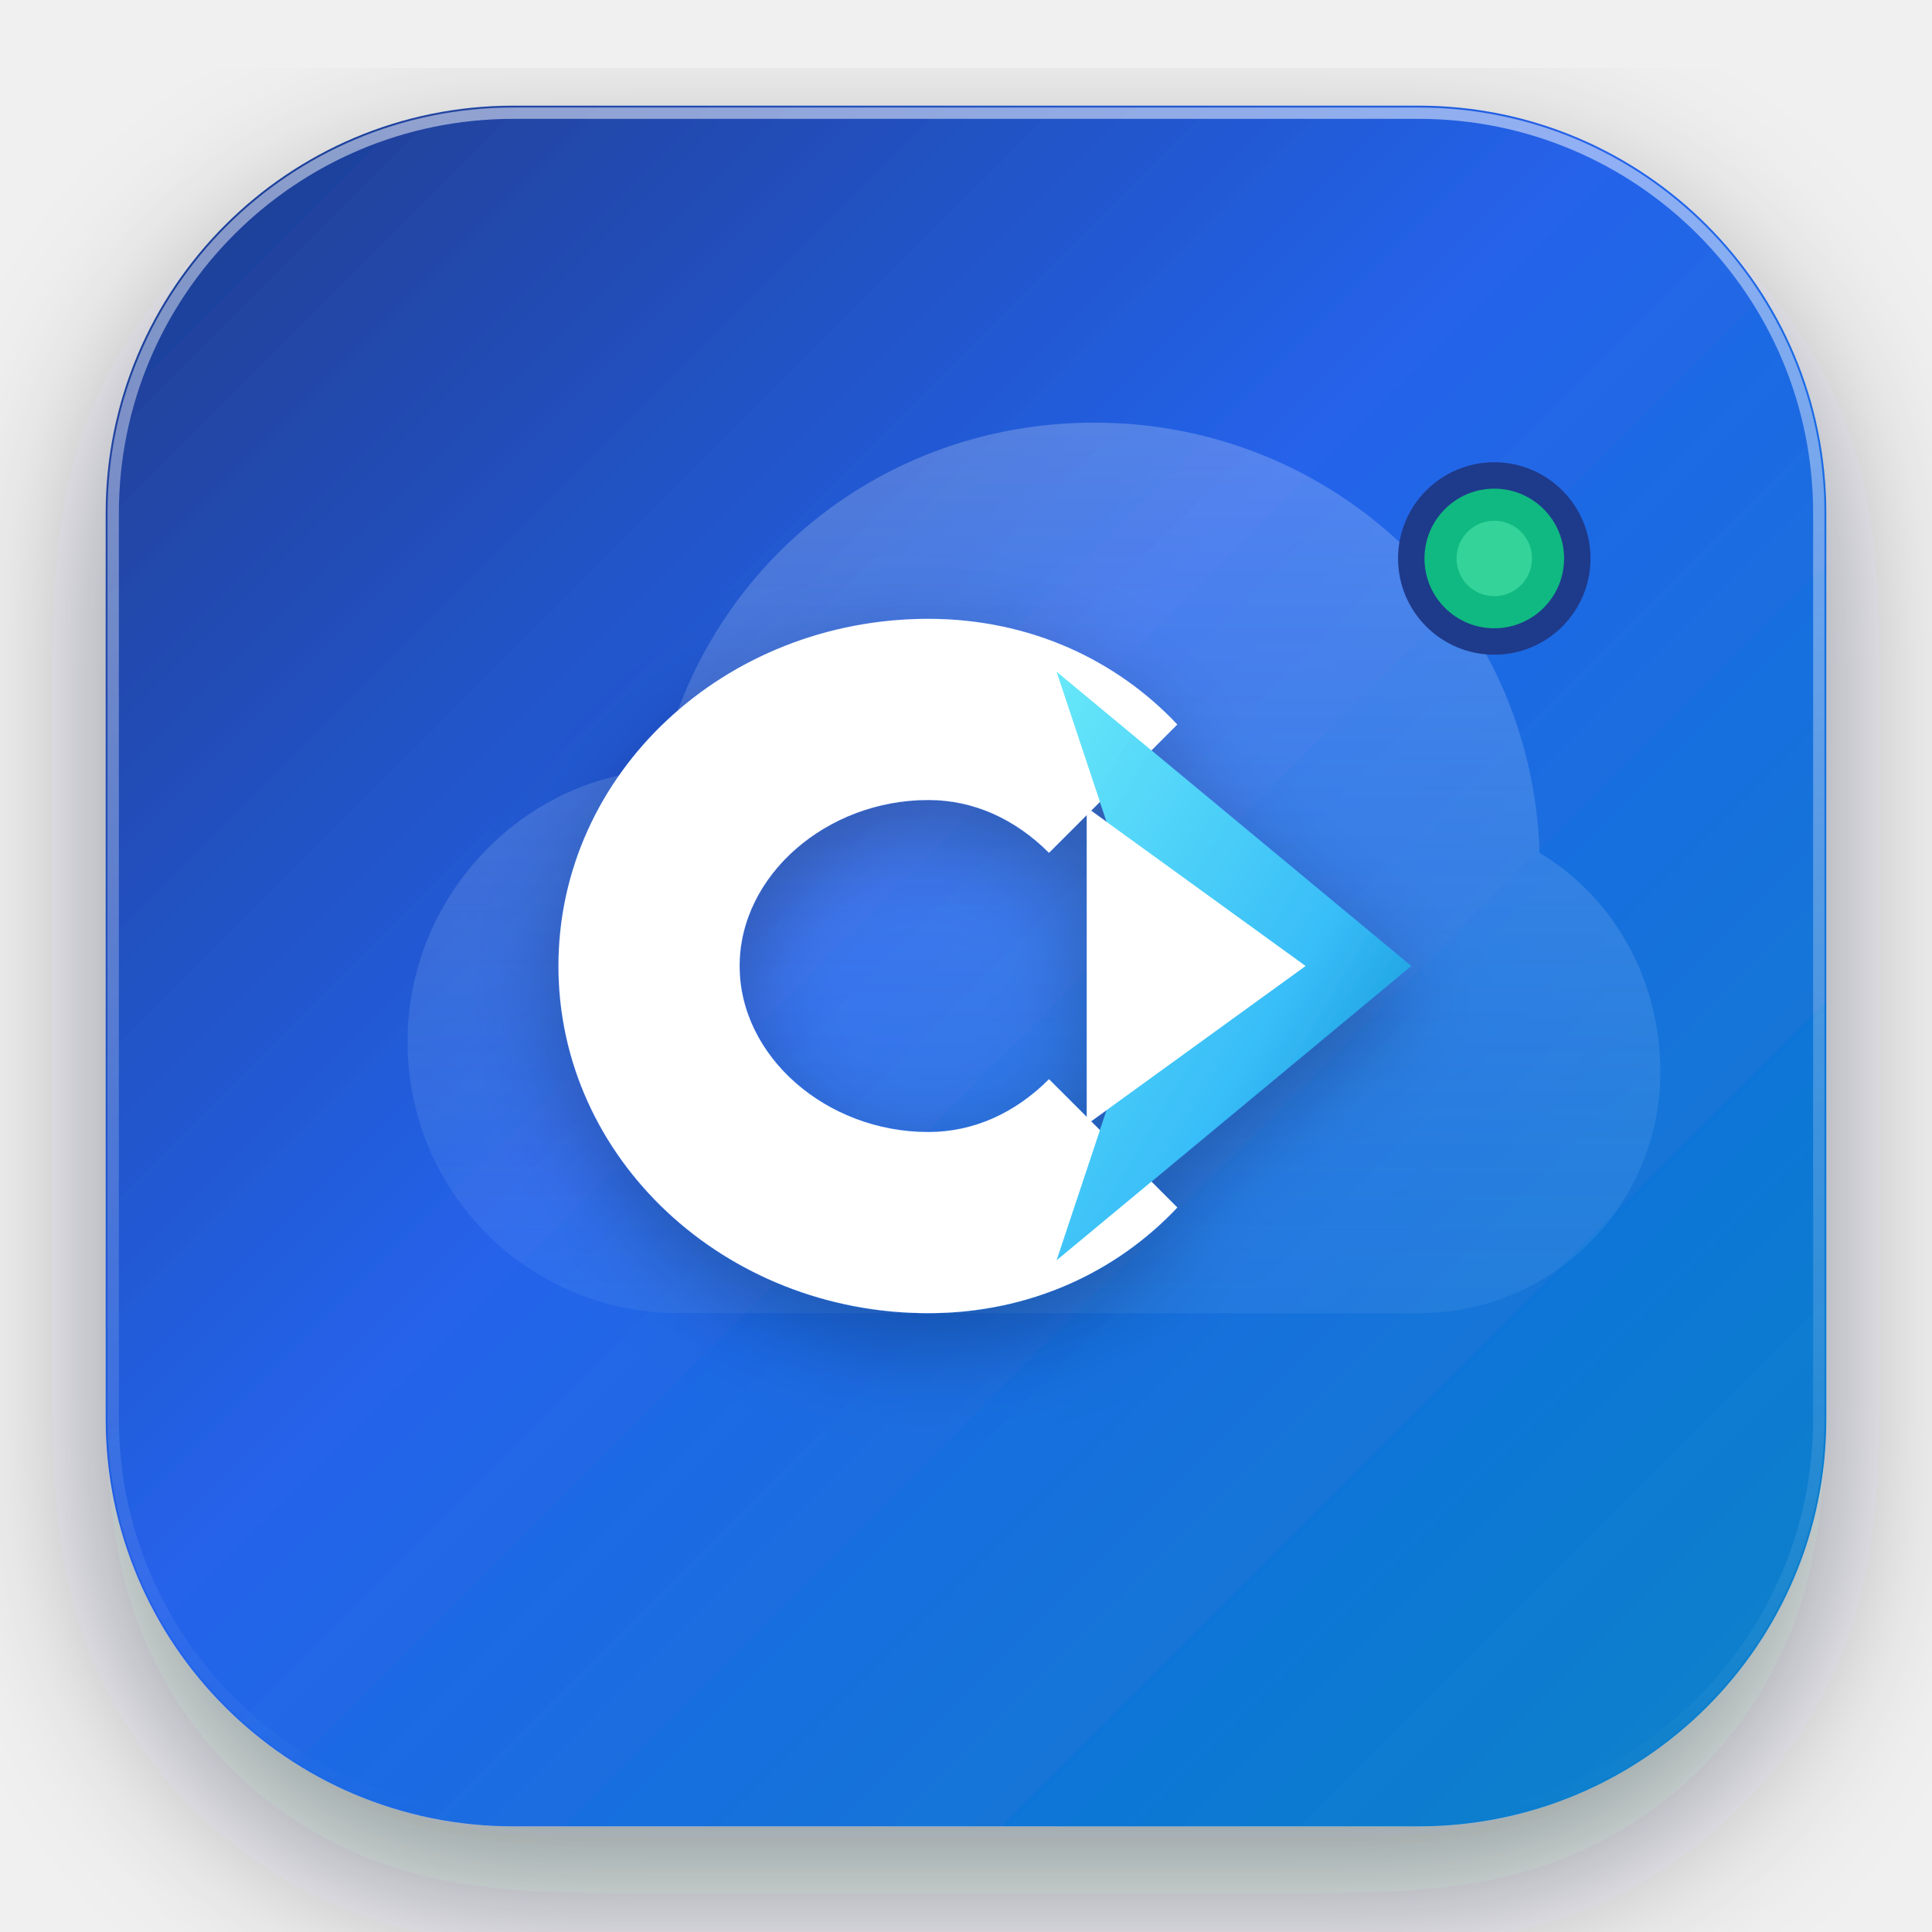
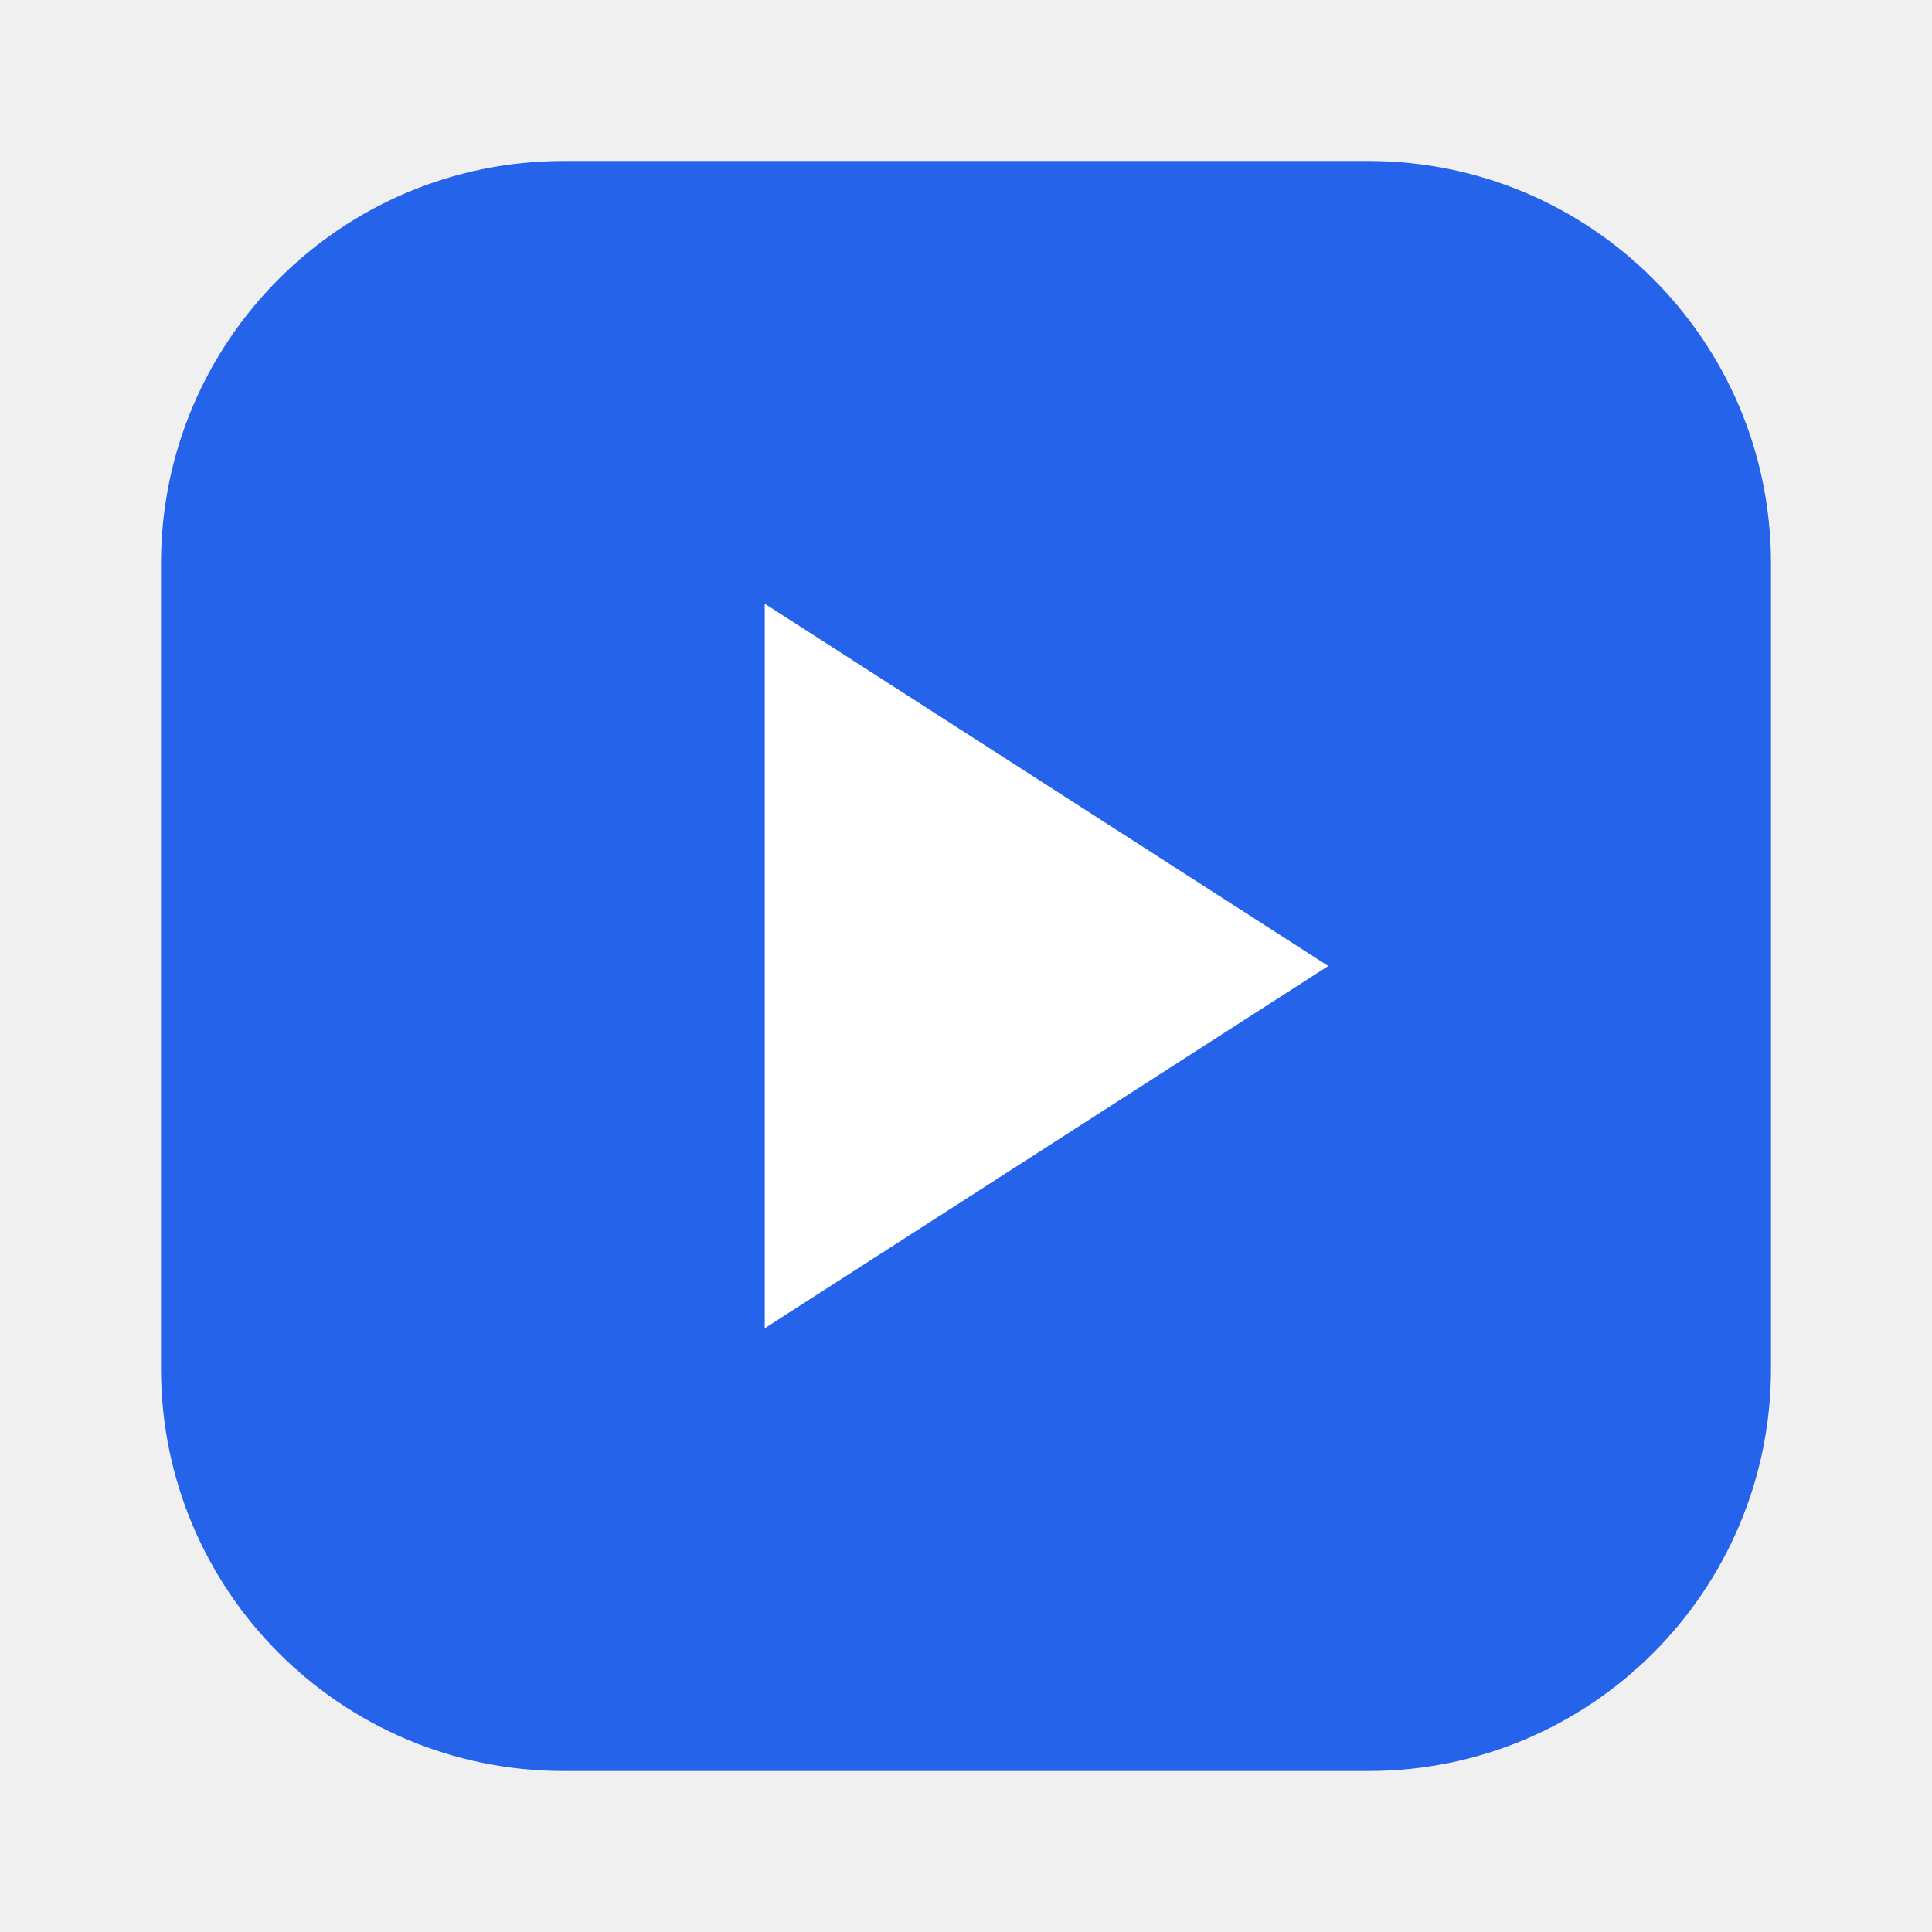
- <svg xmlns="http://www.w3.org/2000/svg" viewBox="0 0 512 512" width="512" height="512">
-   <defs>
-     <linearGradient id="bgGrad" x1="0%" y1="0%" x2="100%" y2="100%">
-       <stop offset="0%" stop-color="#1E3A8A" />
-       <stop offset="45%" stop-color="#2563EB" />
-       <stop offset="100%" stop-color="#0284C7" />
-     </linearGradient>
-     <linearGradient id="cloudGrad" x1="0%" y1="0%" x2="0%" y2="100%">
-       <stop offset="0%" stop-color="#FFFFFF" stop-opacity="0.22" />
-       <stop offset="100%" stop-color="#93C5FD" stop-opacity="0.10" />
-     </linearGradient>
-     <linearGradient id="vGrad" x1="0%" y1="0%" x2="100%" y2="100%">
-       <stop offset="0%" stop-color="#67E8F9" />
-       <stop offset="60%" stop-color="#38BDF8" />
-       <stop offset="100%" stop-color="#0284C7" />
-     </linearGradient>
-     <linearGradient id="whiteSpec" x1="0%" y1="0%" x2="0%" y2="100%">
-       <stop offset="0%" stop-color="#FFFFFF" stop-opacity="0.5" />
-       <stop offset="100%" stop-color="#FFFFFF" stop-opacity="0" />
-     </linearGradient>
-     <filter id="cardShadow" x="-10%" y="-10%" width="125%" height="125%">
-       <feDropShadow dx="0" dy="18" stdDeviation="22" flood-color="#0F172A" flood-opacity="0.4" />
-     </filter>
-     <filter id="glow" x="-20%" y="-20%" width="140%" height="140%">
-       <feDropShadow dx="0" dy="8" stdDeviation="12" flood-color="#000000" flood-opacity="0.25" />
-     </filter>
-   </defs>
-   <rect x="28" y="28" width="456" height="456" rx="108" fill="url(#bgGrad)" filter="url(#cardShadow)" />
-   <rect x="30" y="30" width="452" height="452" rx="106" fill="none" stroke="url(#whiteSpec)" stroke-width="3" />
-   <path d="M180 348 C140 348 108 316 108 276 C108 238 138 206 175 204 C187 150 234 112 290 112 C354 112 406 162 408 226 C428 238 440 260 440 284 C440 319 412 348 376 348 Z" fill="url(#cloudGrad)" />
-   <g filter="url(#glow)">
-     <path d="M246 164 C192 164 148 205 148 256 C148 307 192 348 246 348 C273 348 296 337 312 320 L278 286 C269 295 258 300 246 300 C219 300 196 280 196 256 C196 232 219 212 246 212 C258 212 269 217 278 226 L312 192 C296 175 273 164 246 164 Z" fill="#FFFFFF" />
-     <path d="M280 178 L374 256 L280 334 L306 256 Z" fill="url(#vGrad)" />
-     <polygon points="288,214 346,256 288,298" fill="#FFFFFF" />
-   </g>
-   <circle cx="396" cy="148" r="22" fill="#10B981" stroke="#1E3A8A" stroke-width="7" />
-   <circle cx="396" cy="148" r="10" fill="#34D399" />
+ <svg xmlns="http://www.w3.org/2000/svg" viewBox="0 0 48 48" fill="none">
+   <rect x="4" y="4" width="40" height="40" rx="10" fill="#2563EB" />
+   <path d="M19 15L33 24L19 33V15Z" fill="#FFFFFF" />
</svg>
